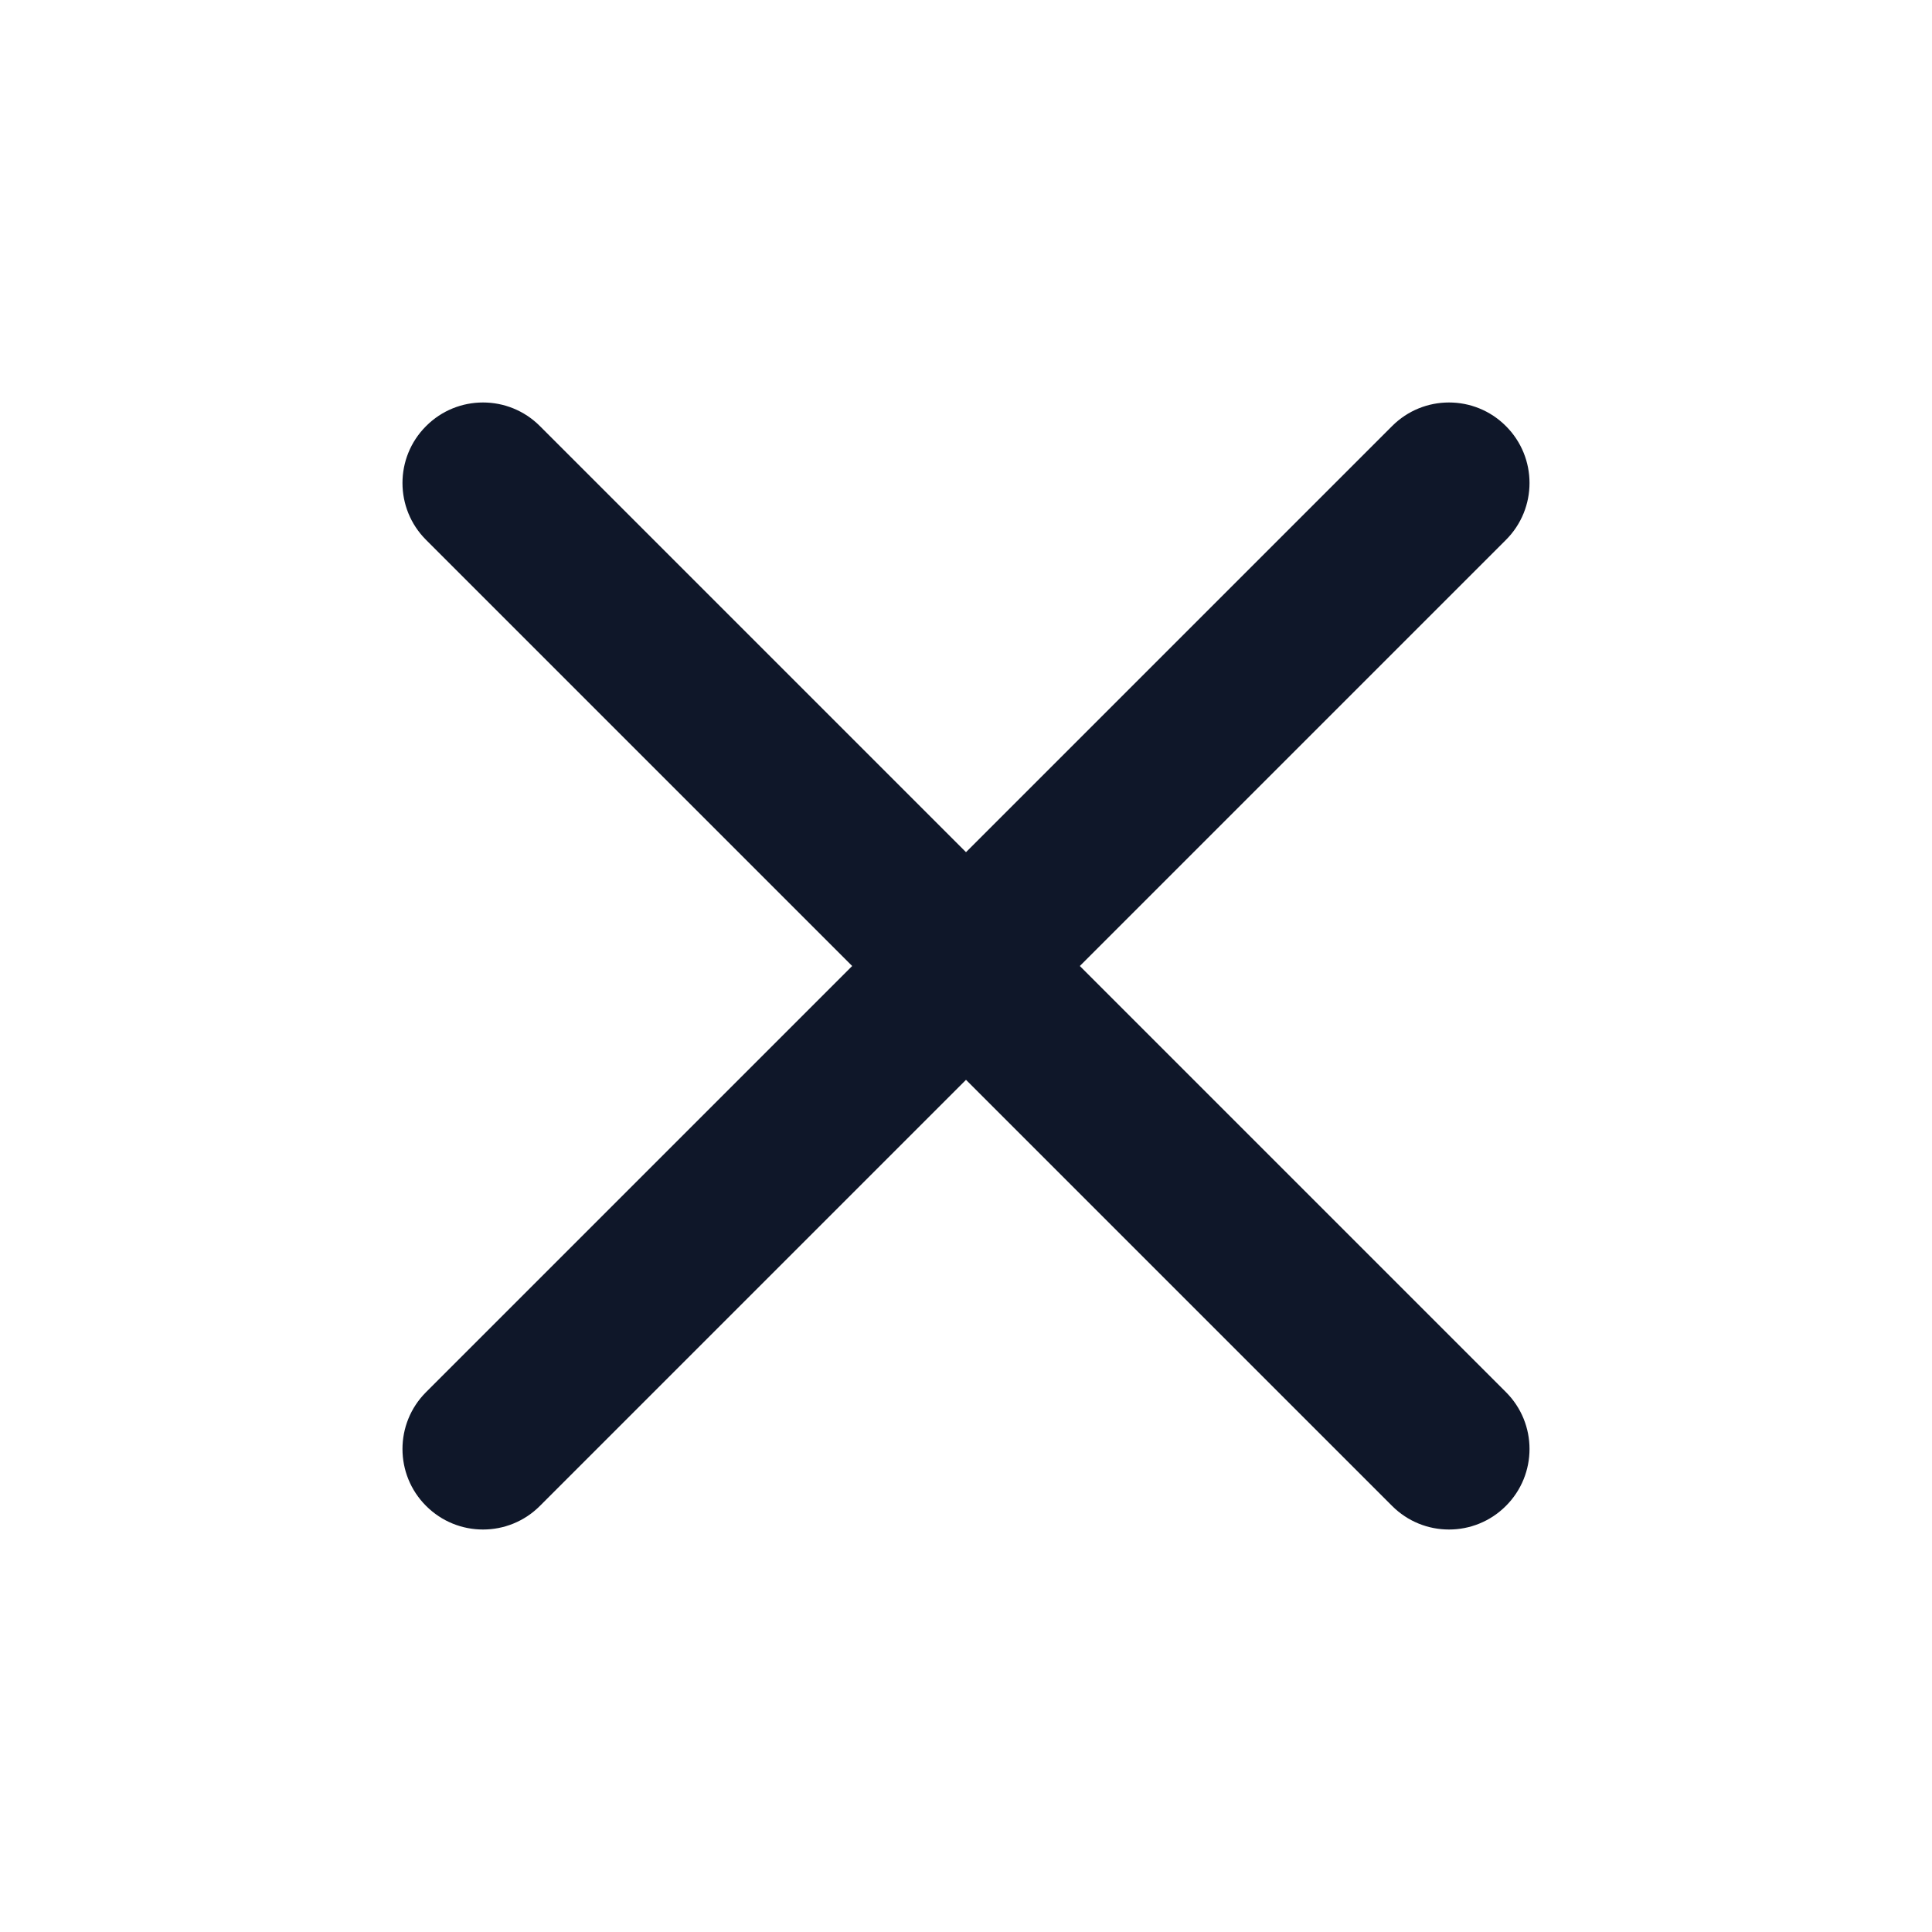
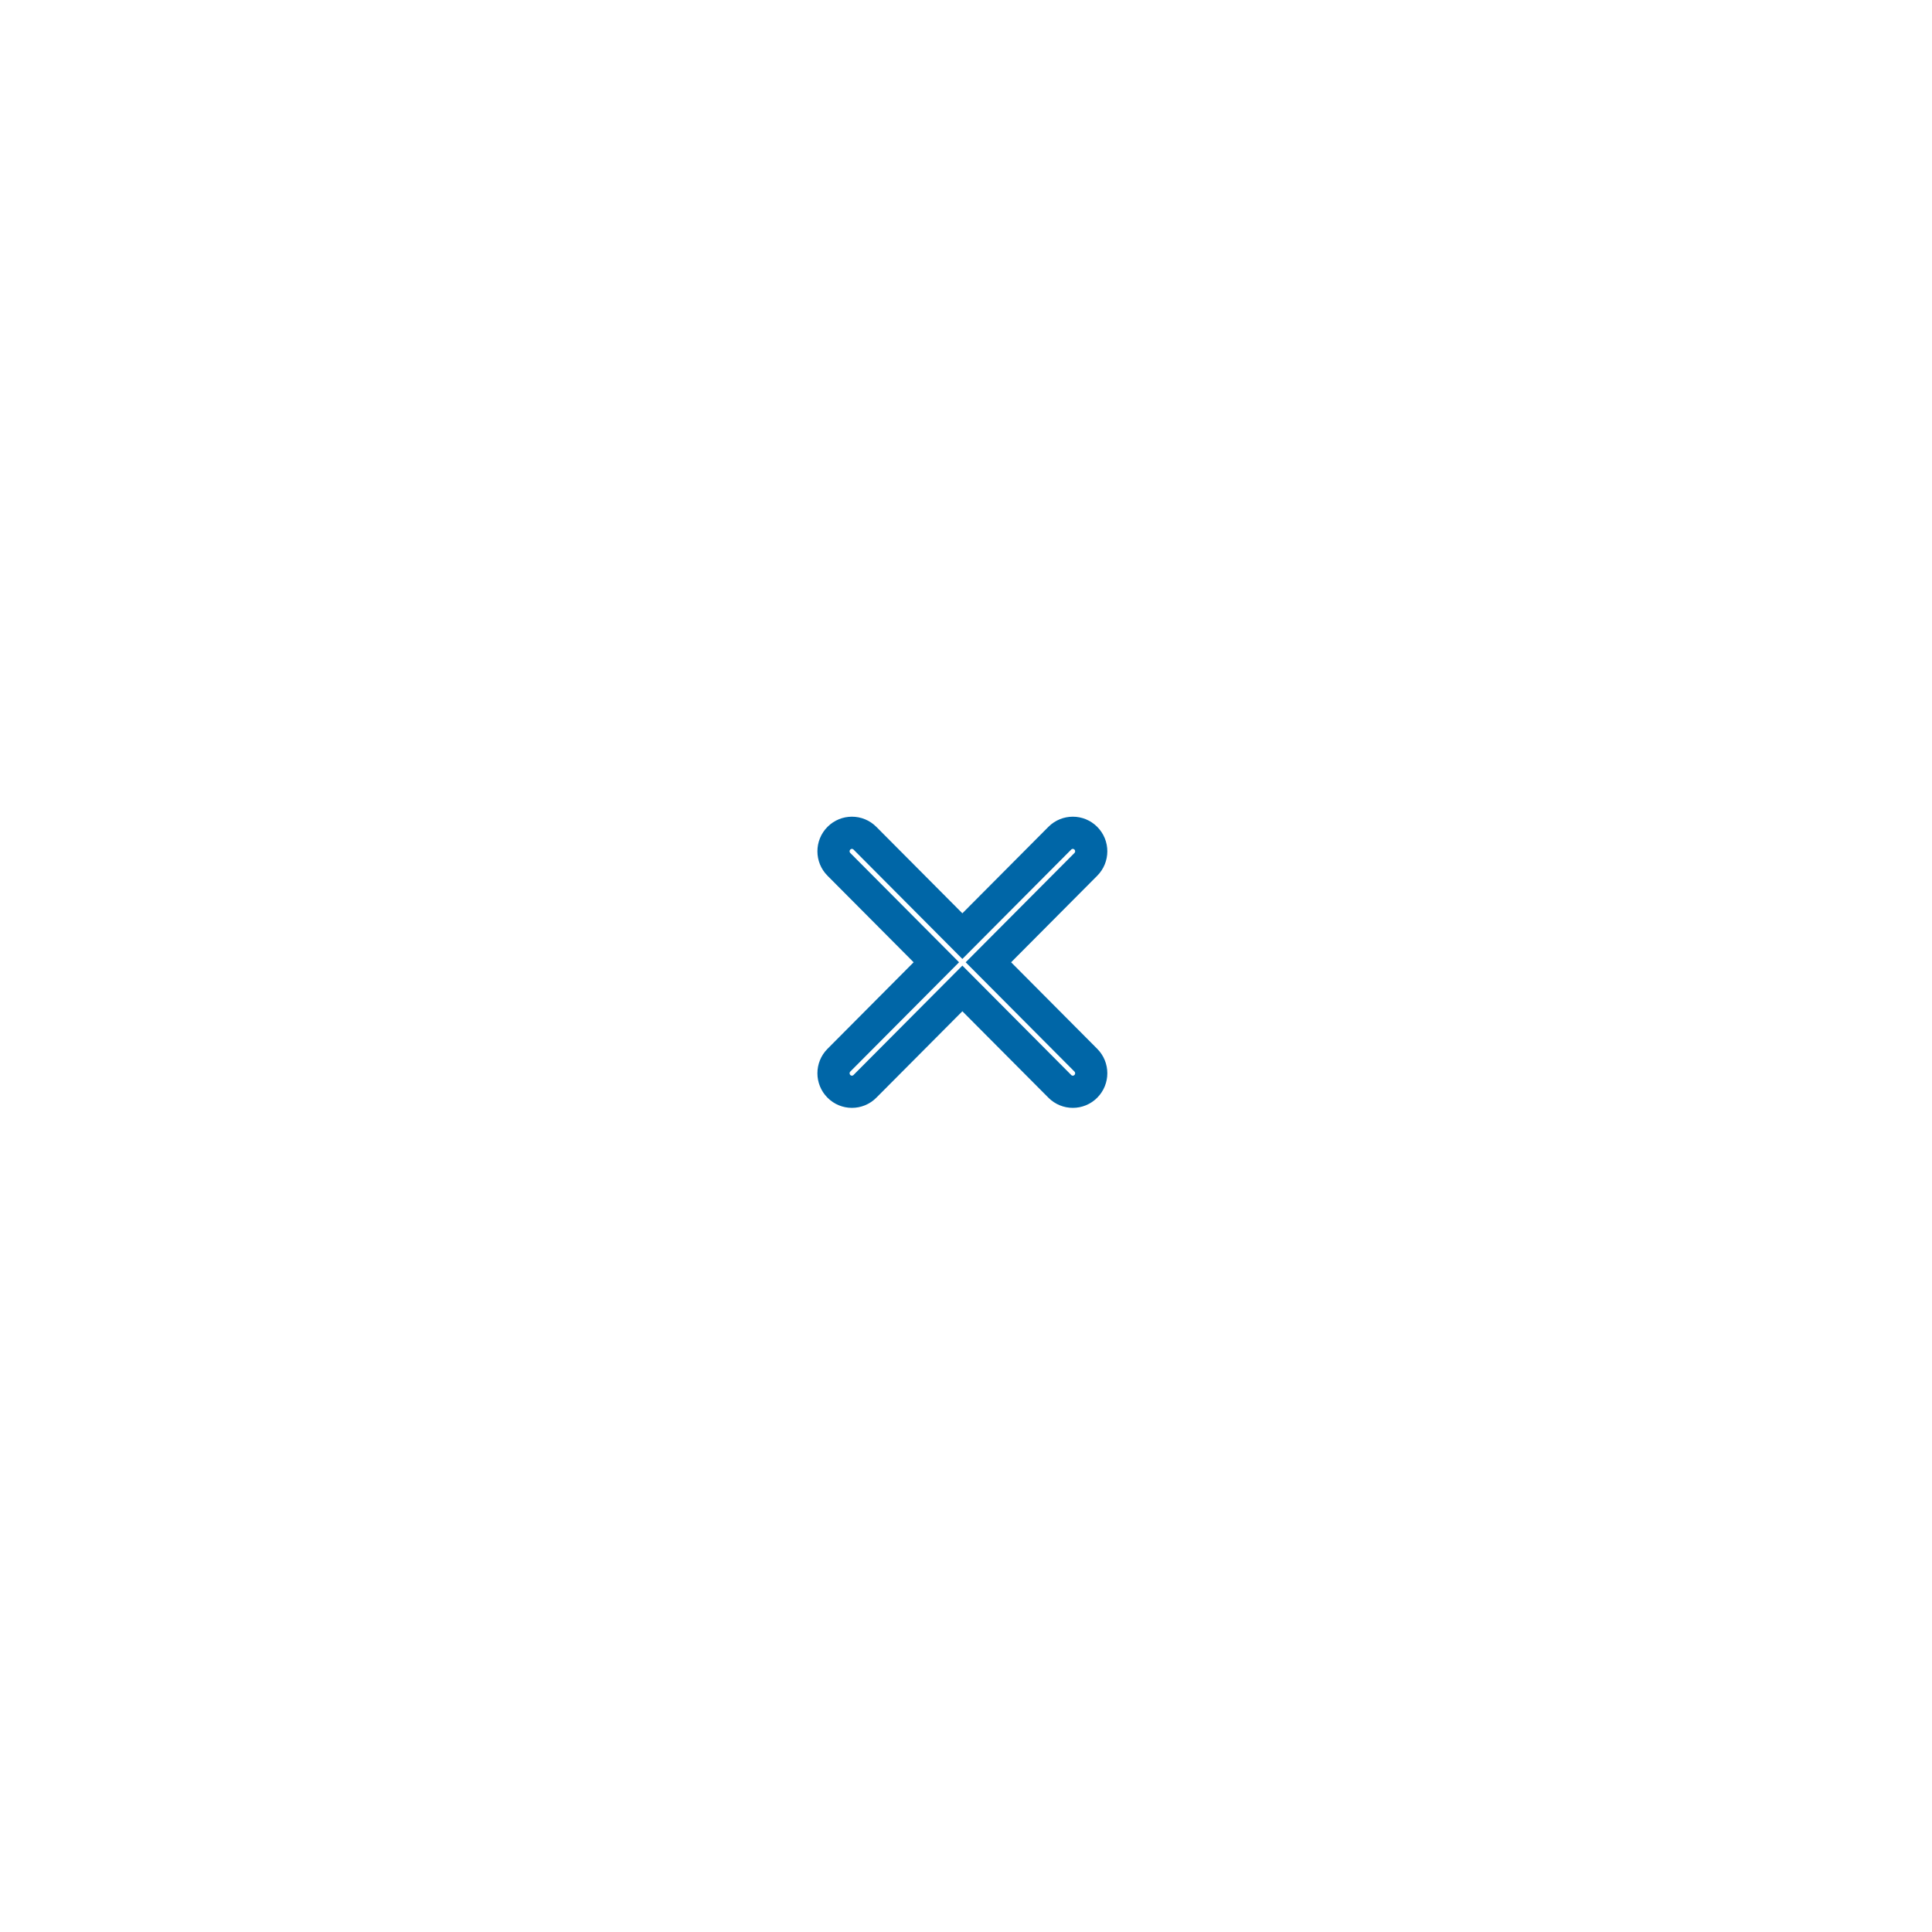
- <svg xmlns="http://www.w3.org/2000/svg" width="800px" height="800px" viewBox="0 0 24 24" fill="none">
-   <path fill-rule="evenodd" clip-rule="evenodd" d="M5.293 5.293C5.683 4.902 6.317 4.902 6.707 5.293L12 10.586L17.293 5.293C17.683 4.902 18.317 4.902 18.707 5.293C19.098 5.683 19.098 6.317 18.707 6.707L13.414 12L18.707 17.293C19.098 17.683 19.098 18.317 18.707 18.707C18.317 19.098 17.683 19.098 17.293 18.707L12 13.414L6.707 18.707C6.317 19.098 5.683 19.098 5.293 18.707C4.902 18.317 4.902 17.683 5.293 17.293L10.586 12L5.293 6.707C4.902 6.317 4.902 5.683 5.293 5.293Z" fill="#0F1729" />
+ <svg xmlns="http://www.w3.org/2000/svg" version="1.1" width="1080" height="1080" viewBox="0 0 1080 1080" xml:space="preserve">
+   <defs>
+ </defs>
+   <rect x="0" y="0" width="100%" height="100%" fill="transparent" />
+   <g transform="matrix(1 0 0 1 540 540)" id="6ffddc3a-1da3-4fc7-9532-a5d3841d34b4">
+ </g>
+   <g transform="matrix(1 0 0 1 540 540)" id="ef54c4a1-8f84-48f8-8755-3d97880eab45">
+     <rect style="stroke: none; stroke-width: 1; stroke-dasharray: none; stroke-linecap: butt; stroke-dashoffset: 0; stroke-linejoin: miter; stroke-miterlimit: 4; fill: rgb(255,255,255); fill-rule: nonzero; opacity: 1; visibility: hidden;" vector-effect="non-scaling-stroke" x="-540" y="-540" rx="0" ry="0" width="1080" height="1080" />
+   </g>
+   <g transform="matrix(10.29 0 0 10.34 537.97 537.92)">
+     <path style="stroke: rgb(0,102,167); stroke-width: 18; stroke-dasharray: none; stroke-linecap: butt; stroke-dashoffset: 0; stroke-linejoin: miter; stroke-miterlimit: 4; fill: rgb(15,23,41); fill-opacity: 0; fill-rule: nonzero; opacity: 1;" vector-effect="non-scaling-stroke" transform=" translate(-12, -12)" d="M 5.293 5.293 C 5.683 4.902 6.317 4.902 6.707 5.293 L 12 10.586 L 17.293 5.293 C 17.683 4.902 18.317 4.902 18.707 5.293 C 19.098 5.683 19.098 6.317 18.707 6.707 L 13.414 12 L 18.707 17.293 C 19.098 17.683 19.098 18.317 18.707 18.707 C 18.317 19.098 17.683 19.098 17.293 18.707 L 12 13.414 L 6.707 18.707 C 6.317 19.098 5.683 19.098 5.293 18.707 C 4.902 18.317 4.902 17.683 5.293 17.293 L 10.586 12 L 5.293 6.707 C 4.902 6.317 4.902 5.683 5.293 5.293 Z" stroke-linecap="round" />
+   </g>
+   <g transform="matrix(0 0 0 0 0 0)">
+     <g style="">
+ </g>
+   </g>
</svg>
